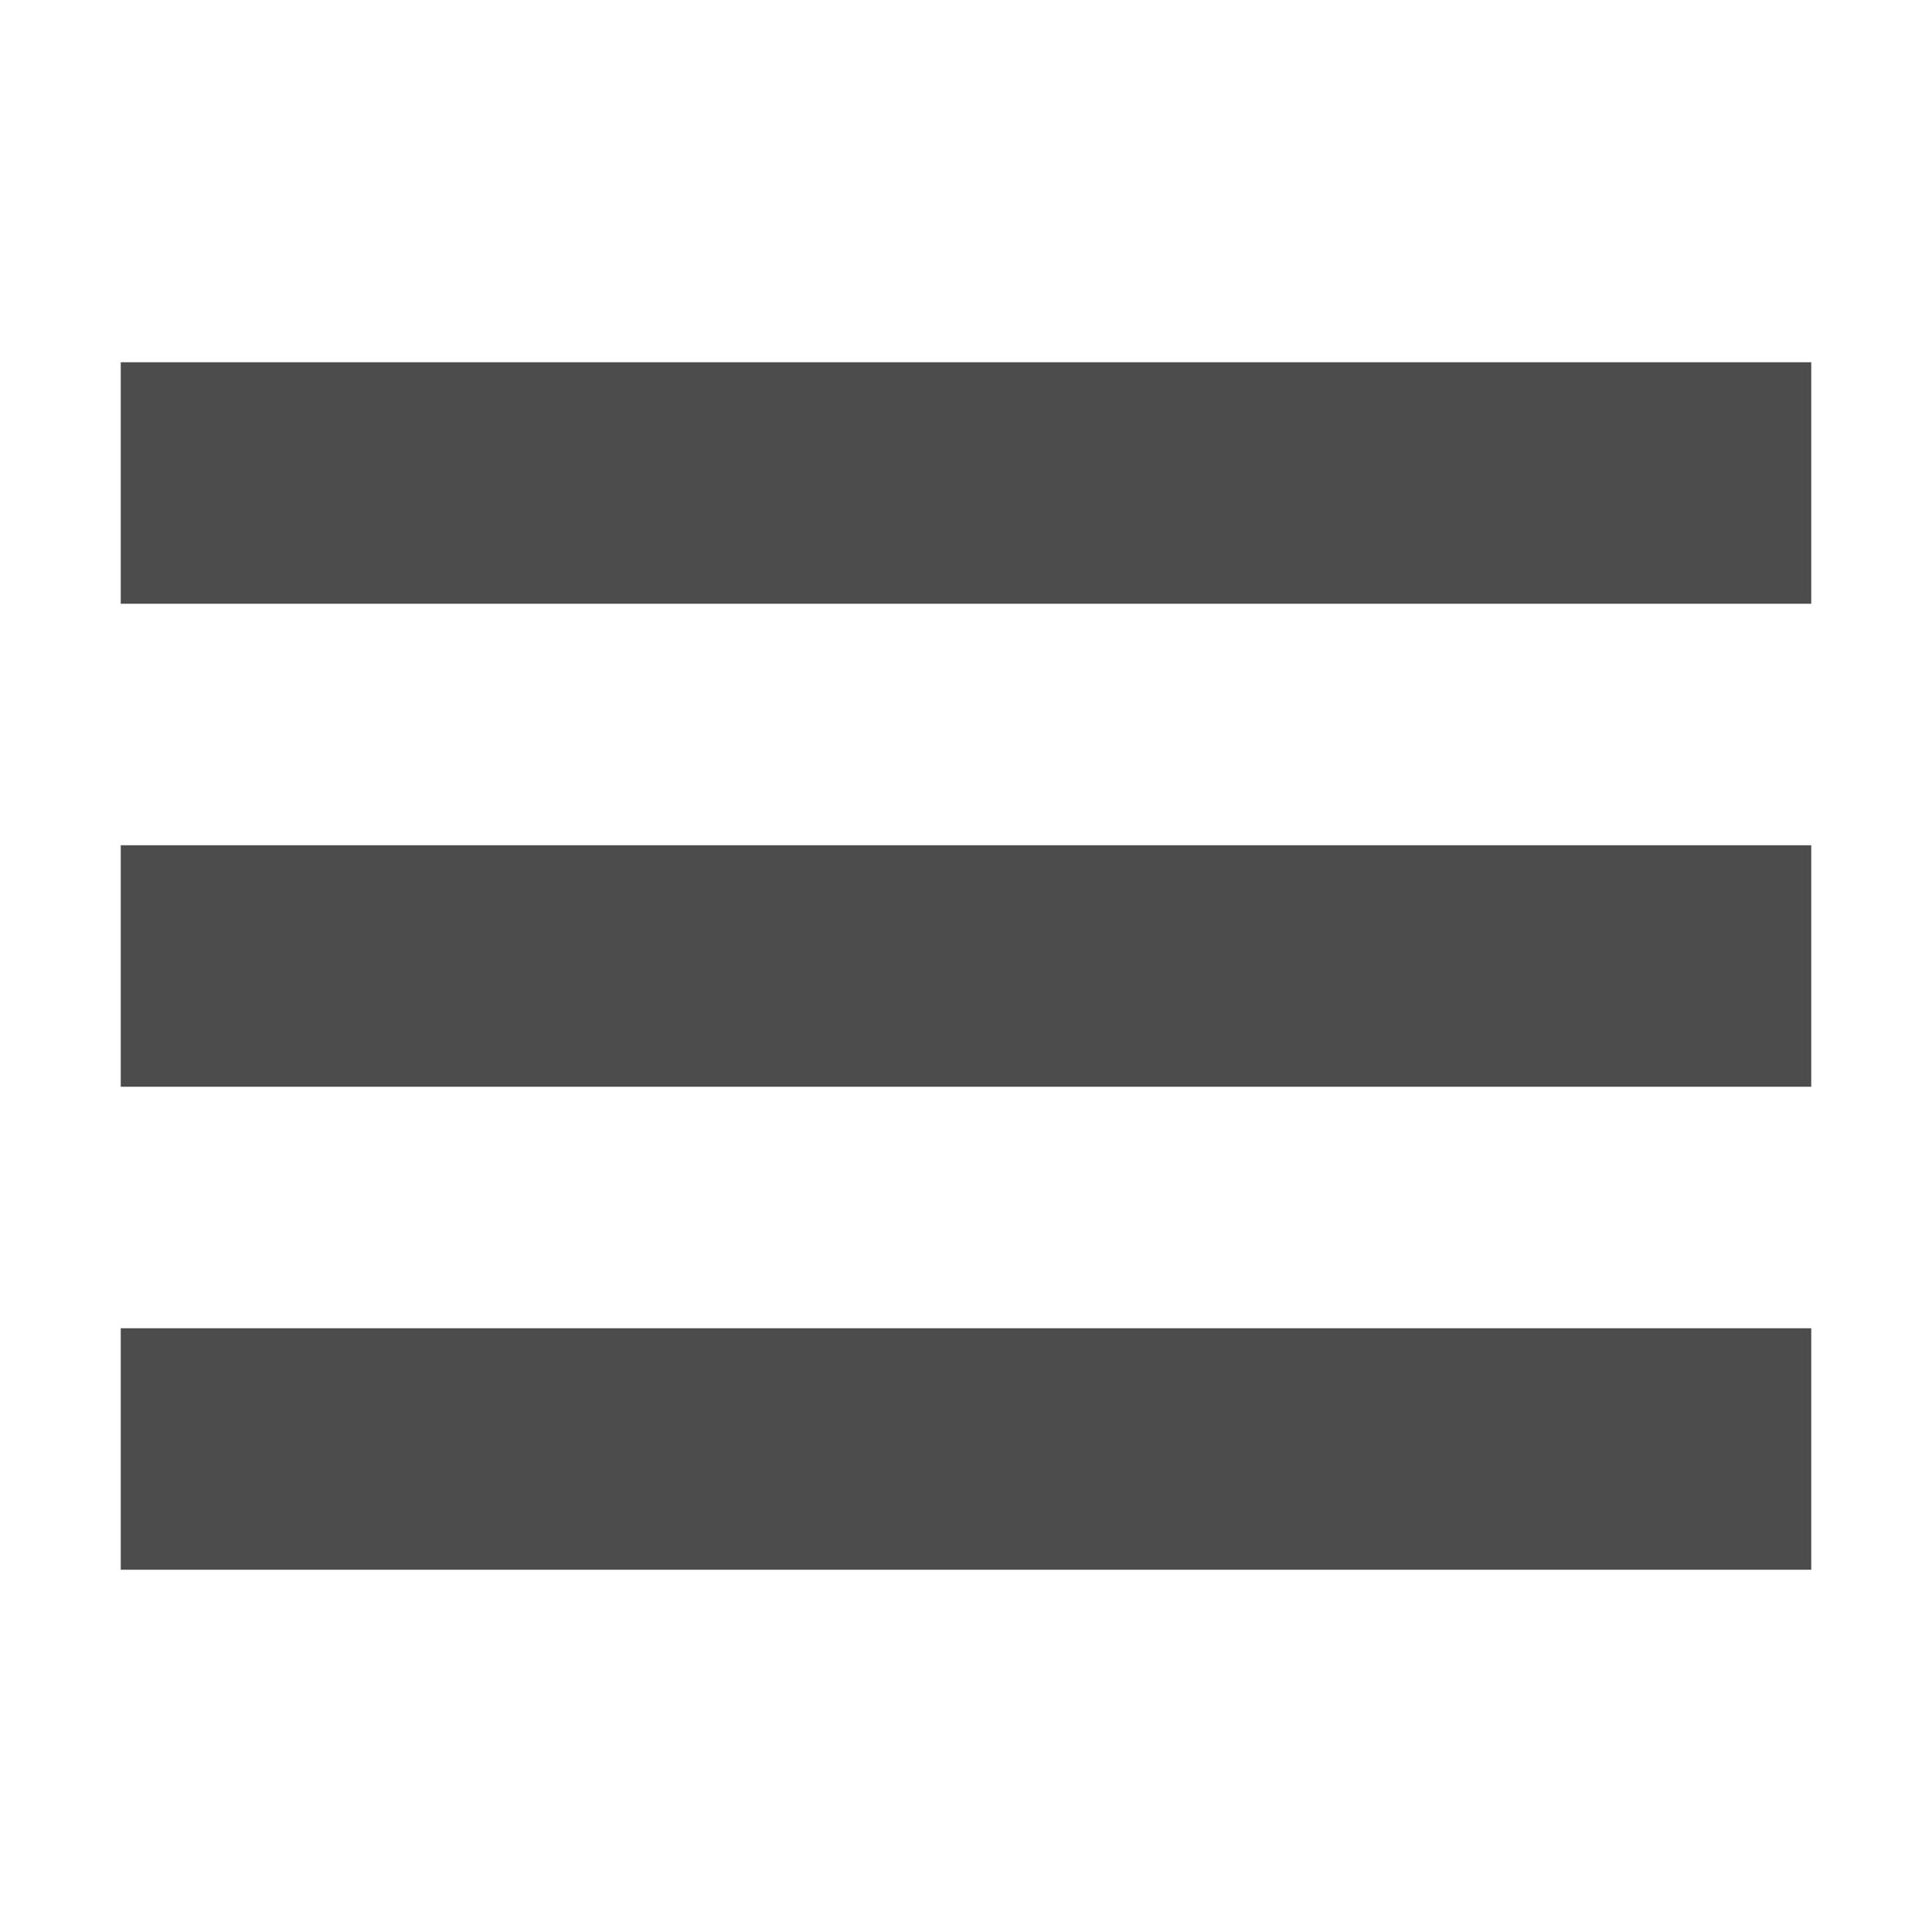
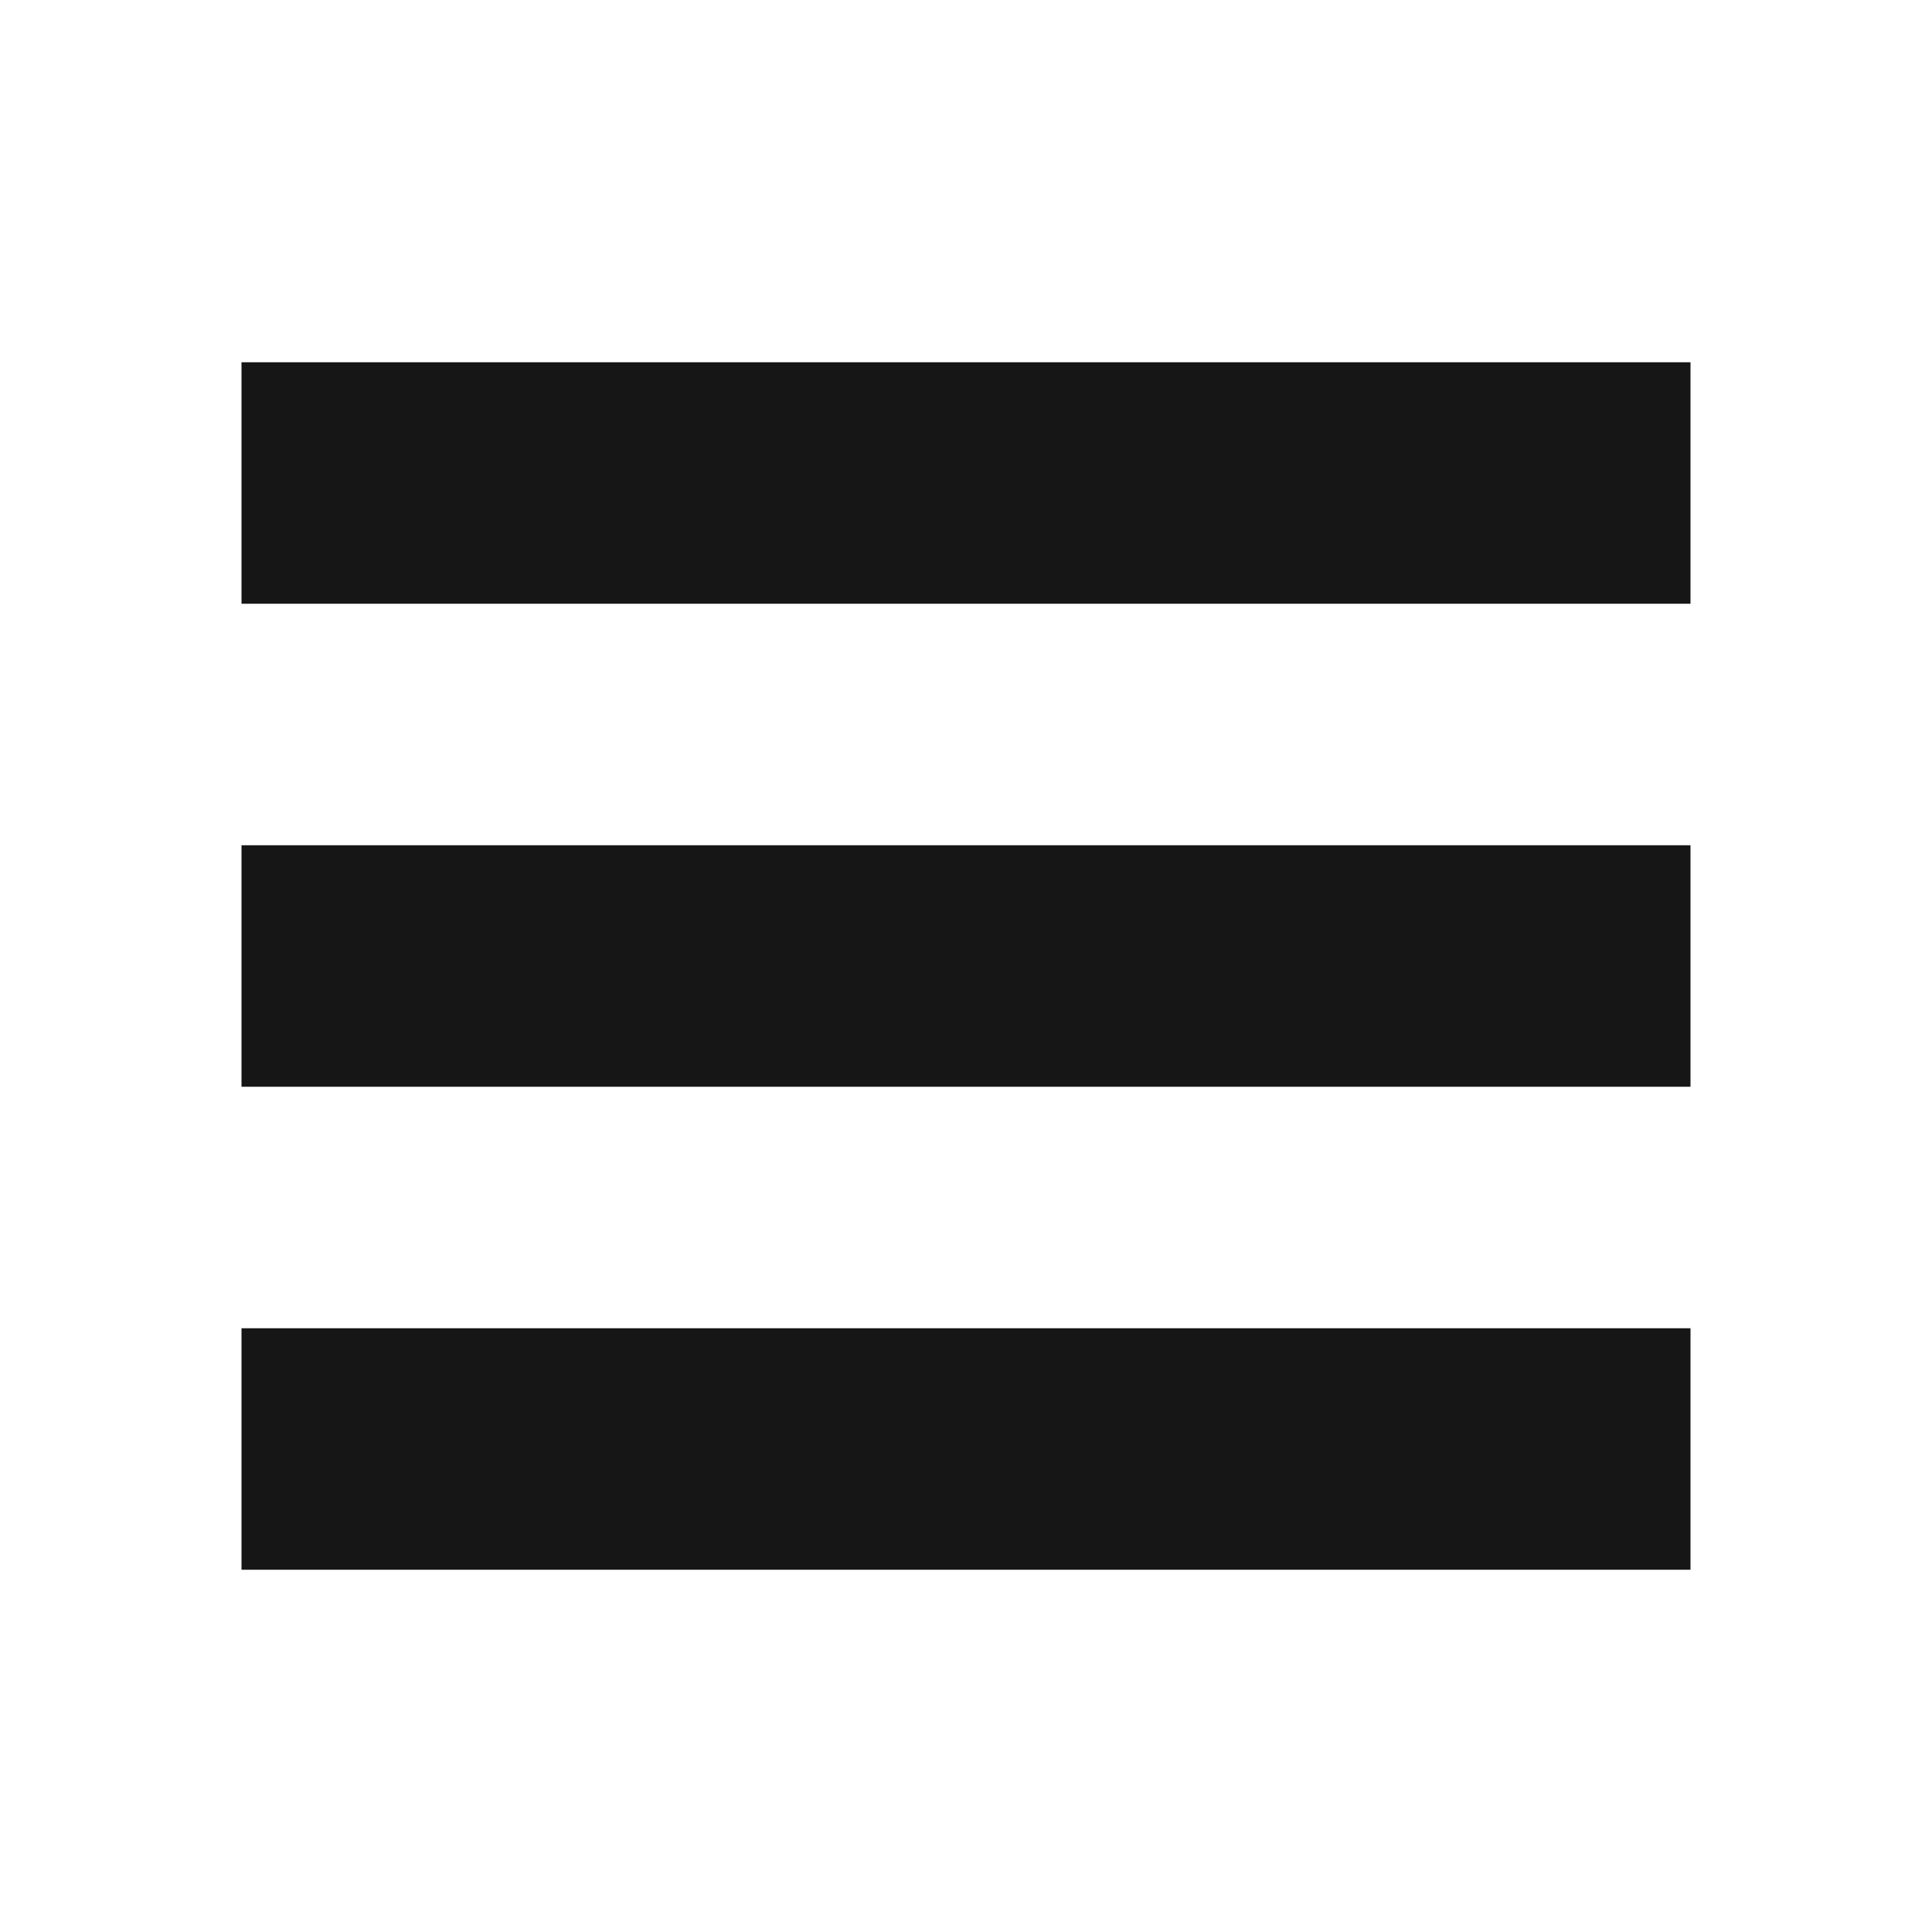
<svg xmlns="http://www.w3.org/2000/svg" id="Layer_1" data-name="Layer 1" viewBox="0 0 16 16">
-   <path id="Menu_Button" data-name="Menu Button" d="M1,13V11H15v2ZM1,9V7H15V9ZM1,5V3H15V5Z" opacity="0.7" />
+   <path id="Menu_Button" data-name="Menu Button" d="M2,13V11H14v2ZM2,9V7H14V9ZM2,5V3H14V5Z" style="fill:#161617" />
</svg>
